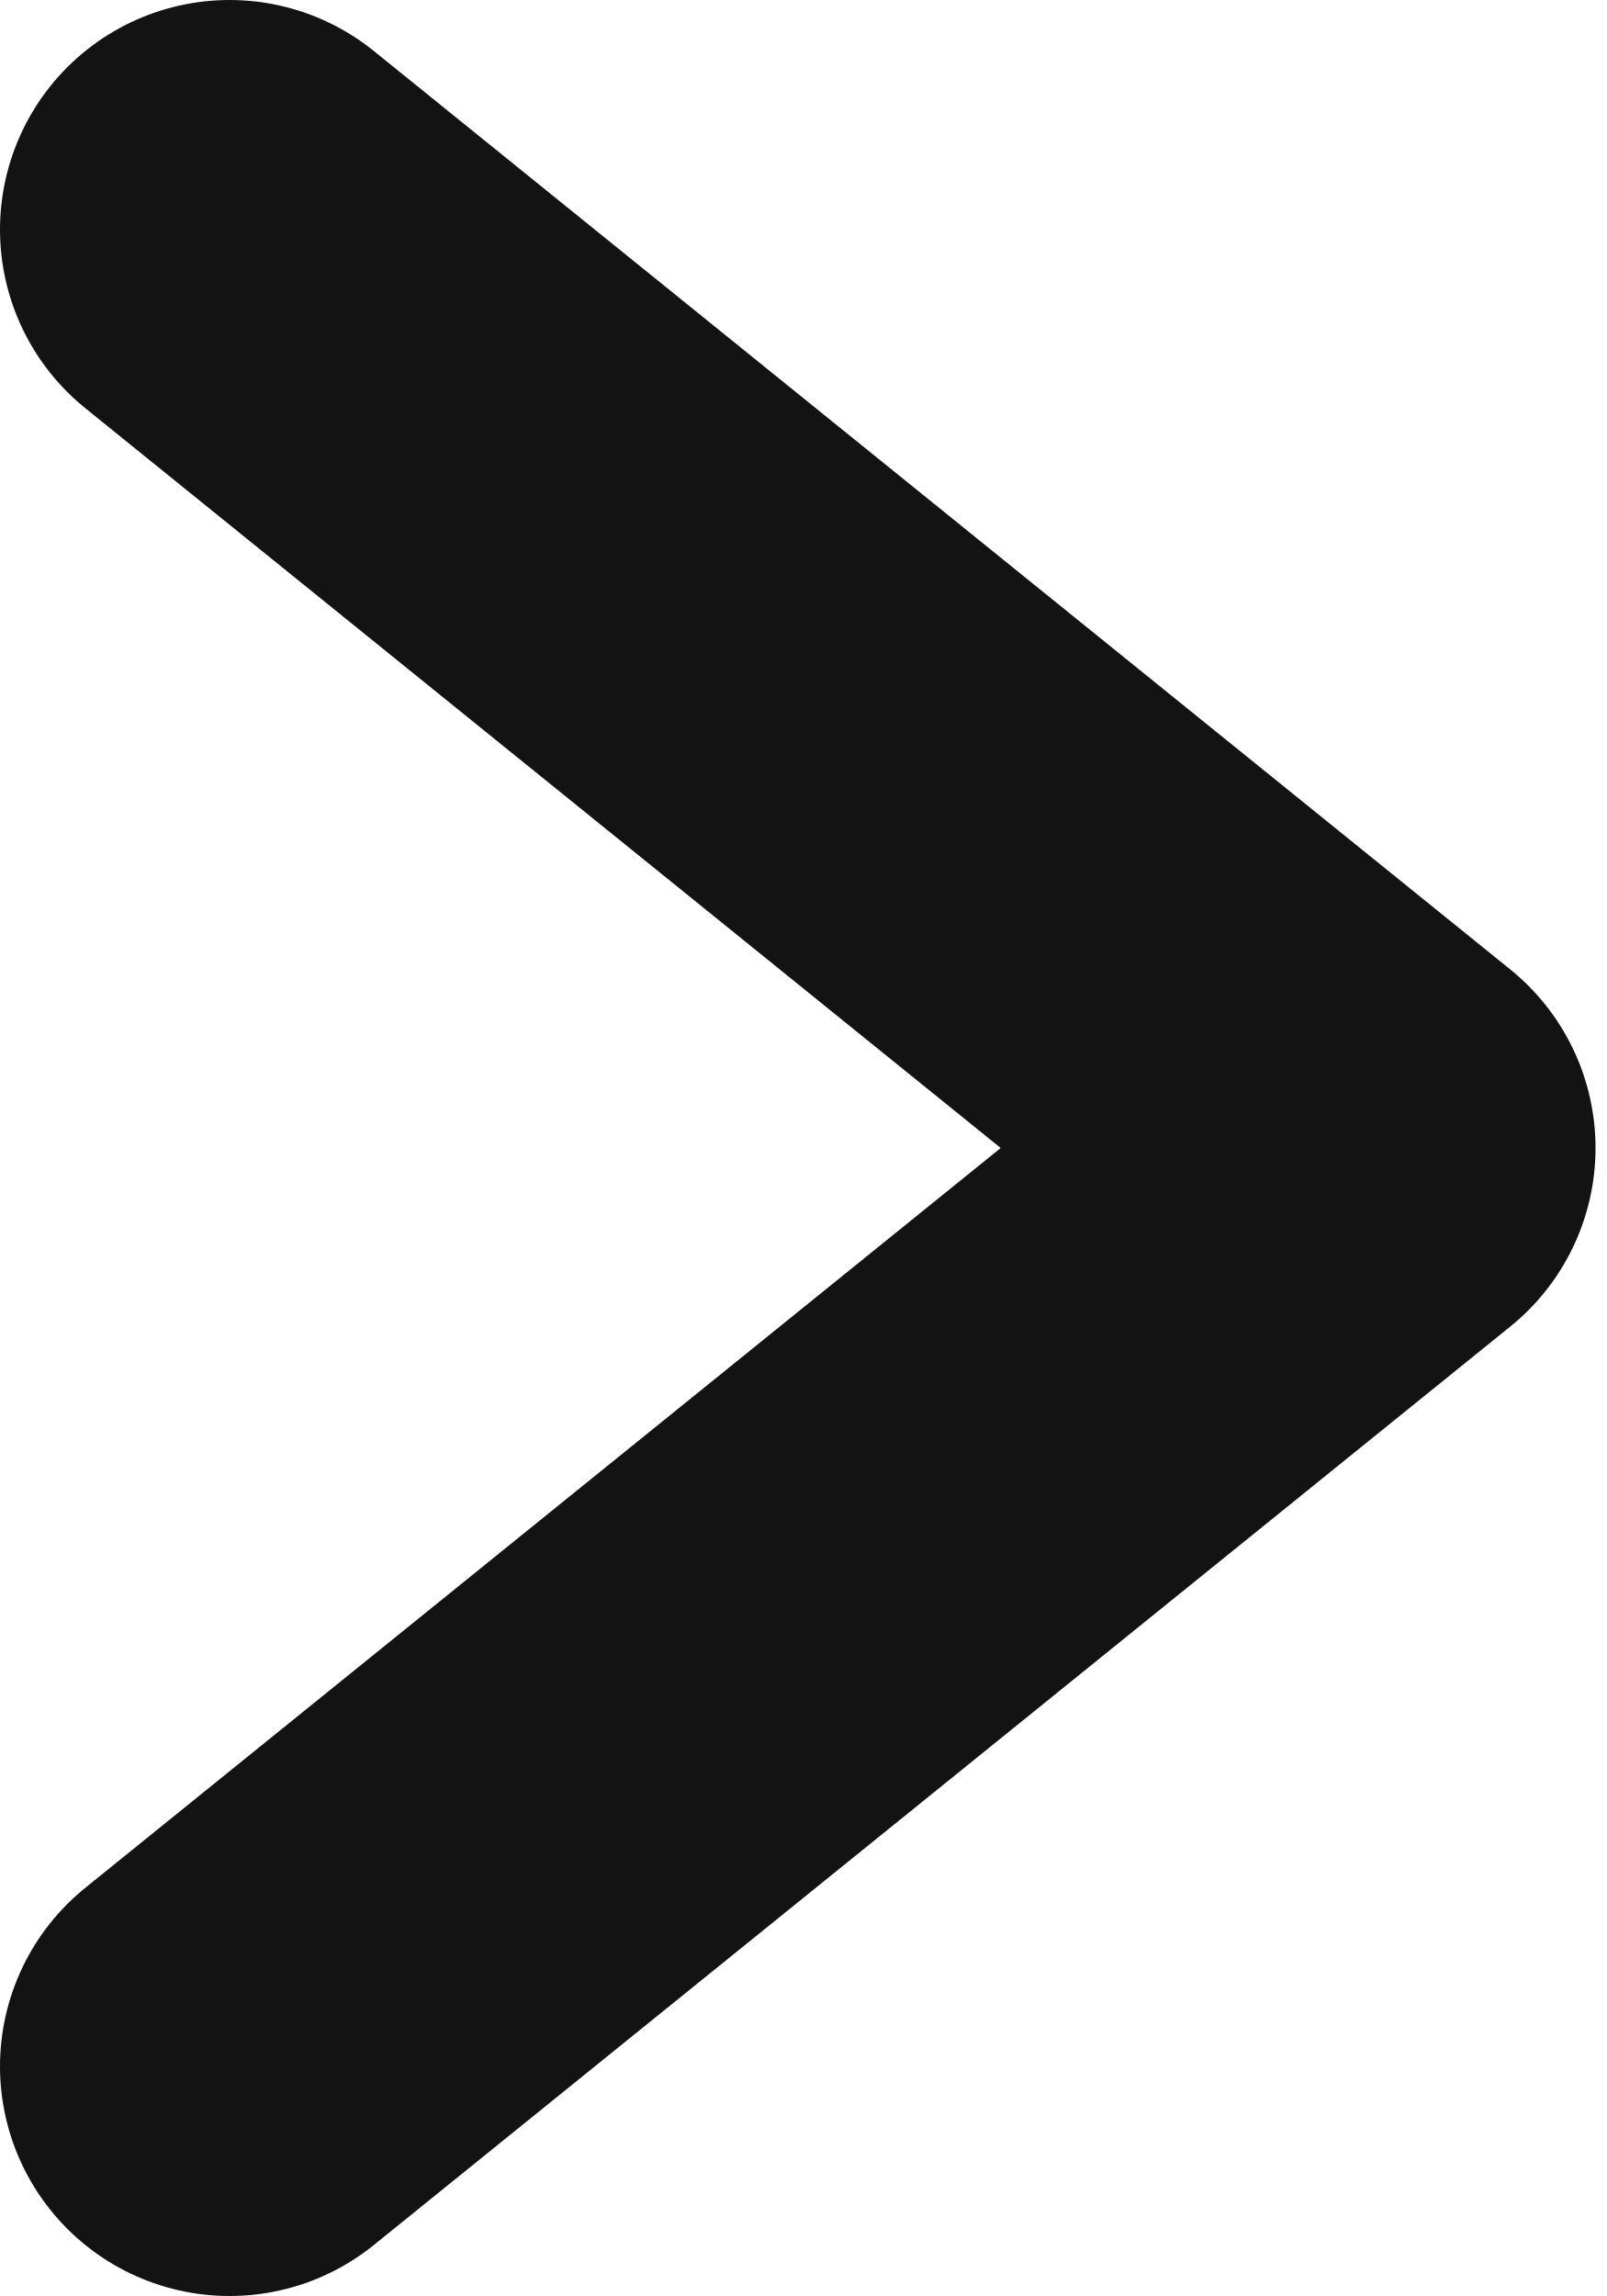
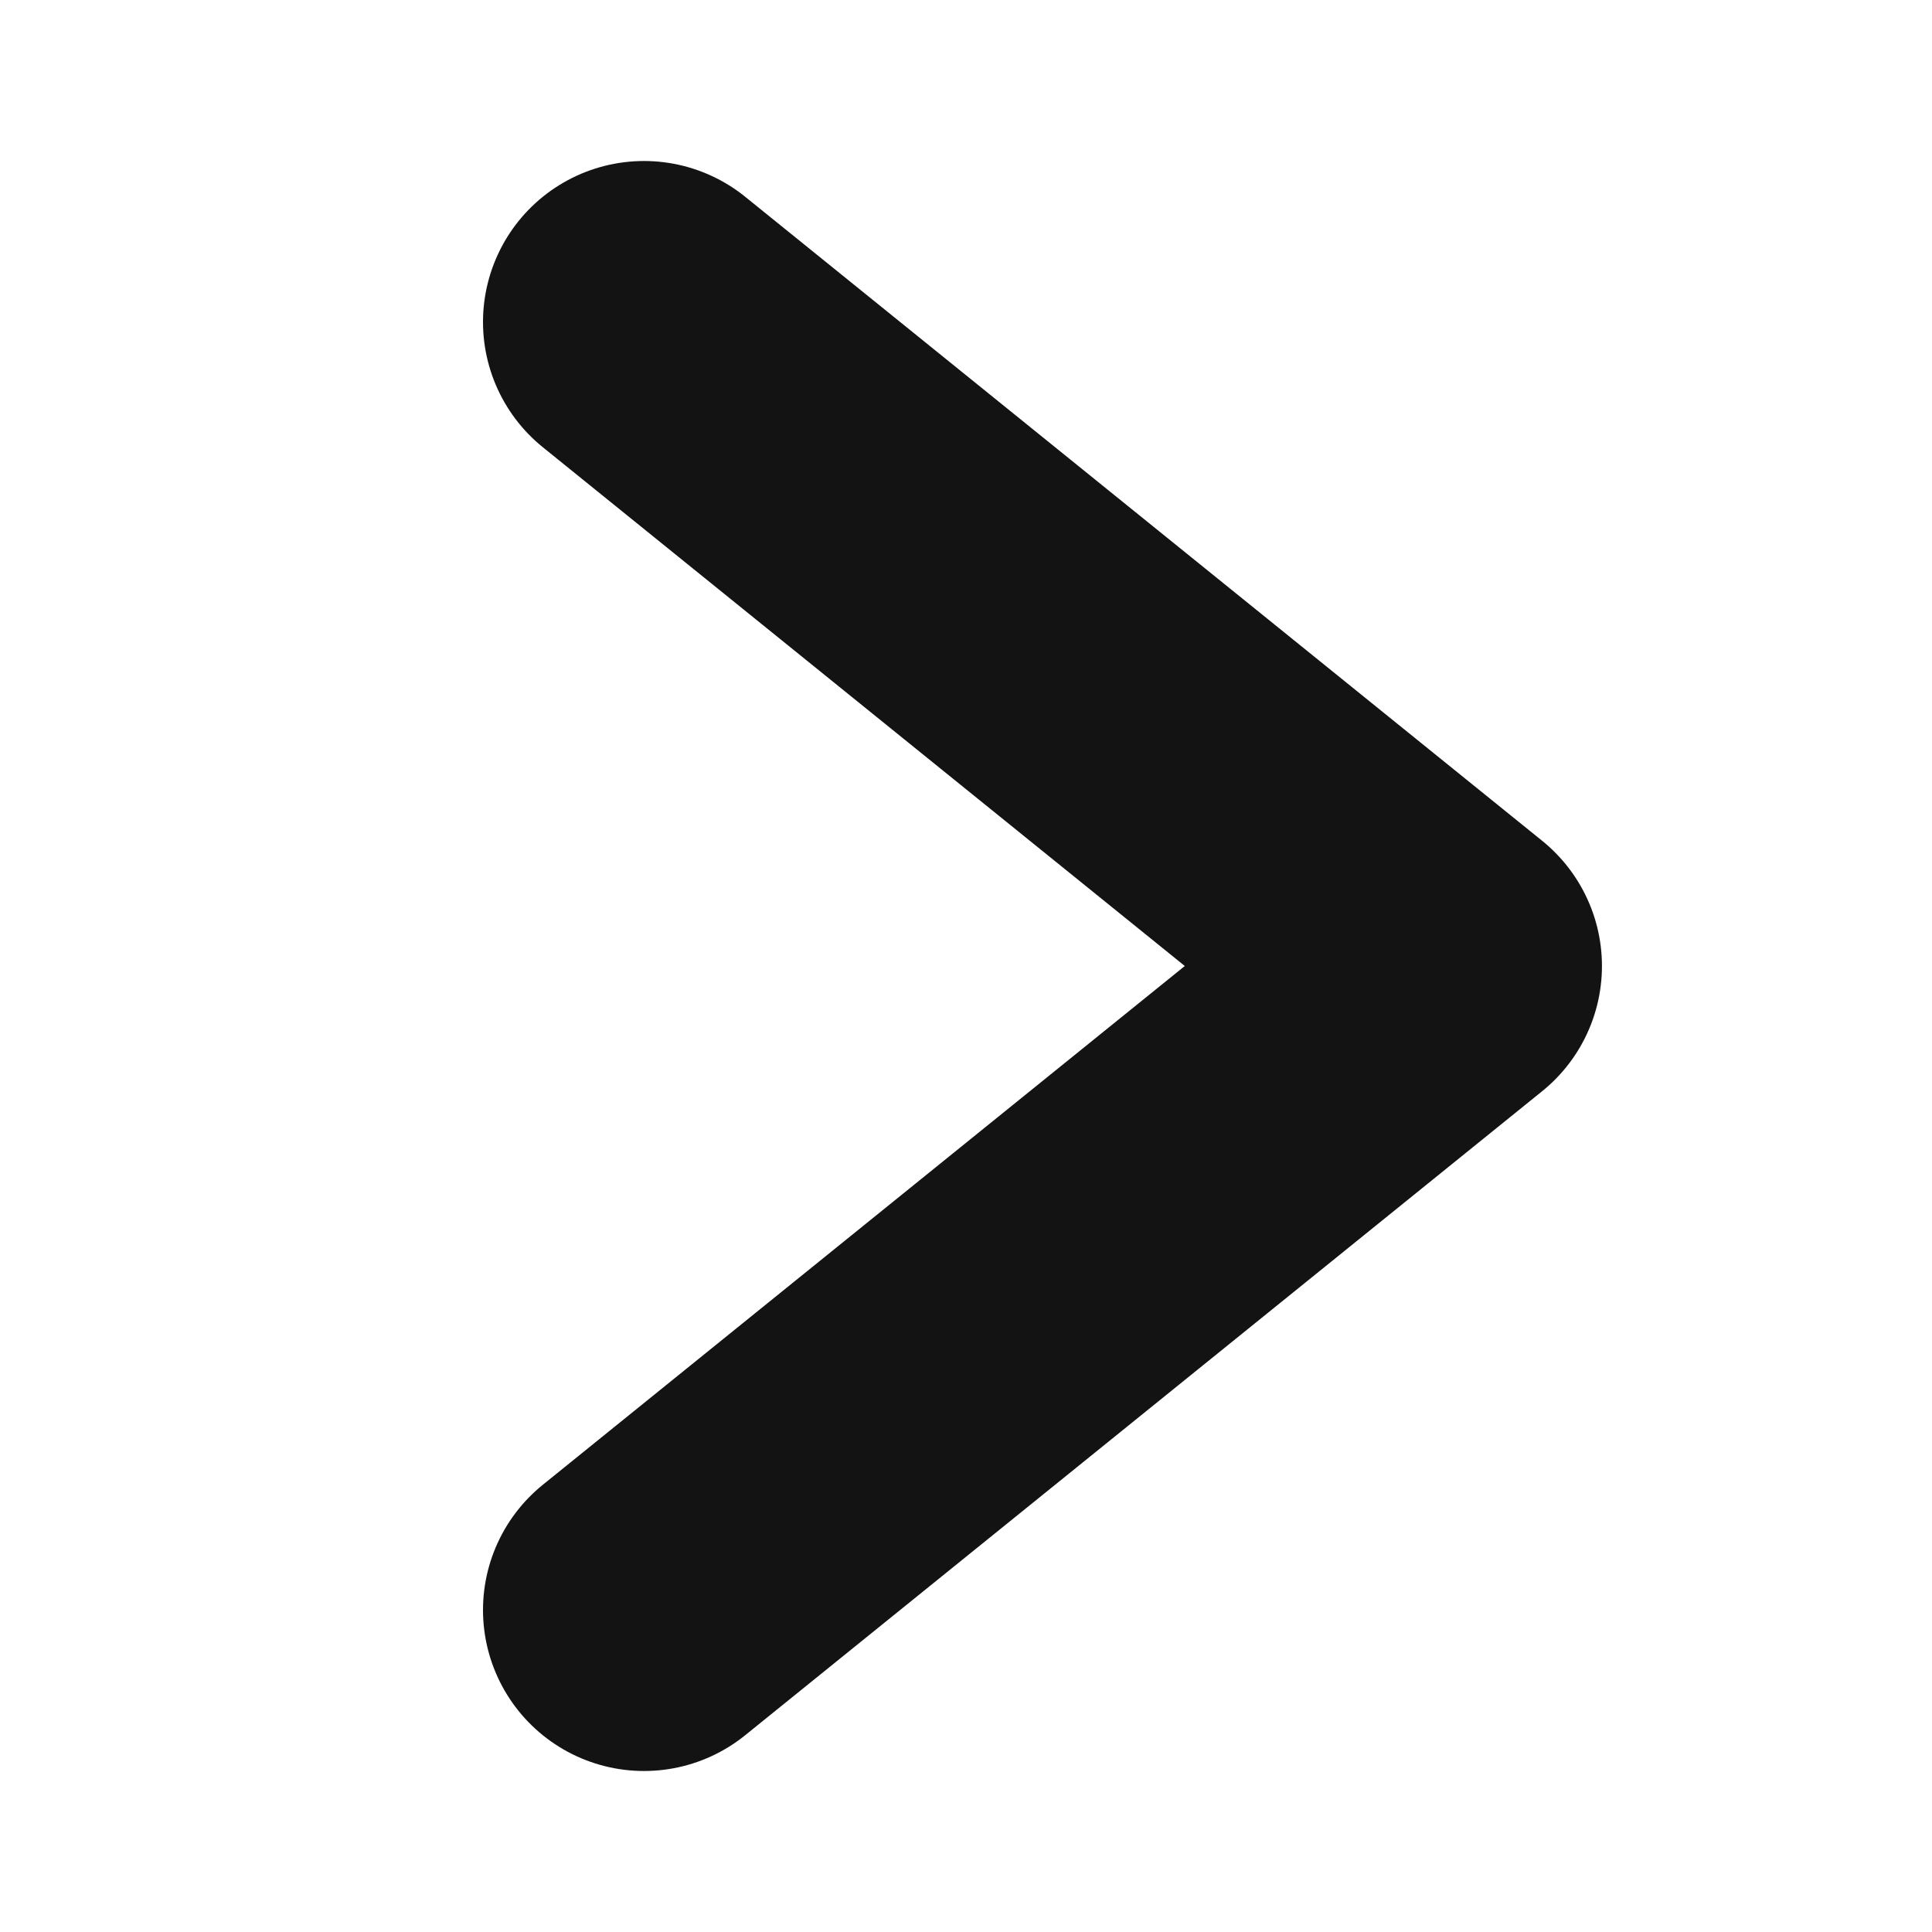
- <svg xmlns="http://www.w3.org/2000/svg" width="7" height="10" viewBox="0 0 7 10" fill="none">
-   <path d="M1 1L5.95 5L1 9" stroke="#131313" stroke-width="2" stroke-linecap="round" stroke-linejoin="round" />
+ <svg xmlns="http://www.w3.org/2000/svg" width="12" height="12" viewBox="0 0 12 12" fill="none">
+   <path d="M4 2L8.95 6L4 10" stroke="#131313" stroke-width="2" stroke-linecap="round" stroke-linejoin="round" />
</svg>
